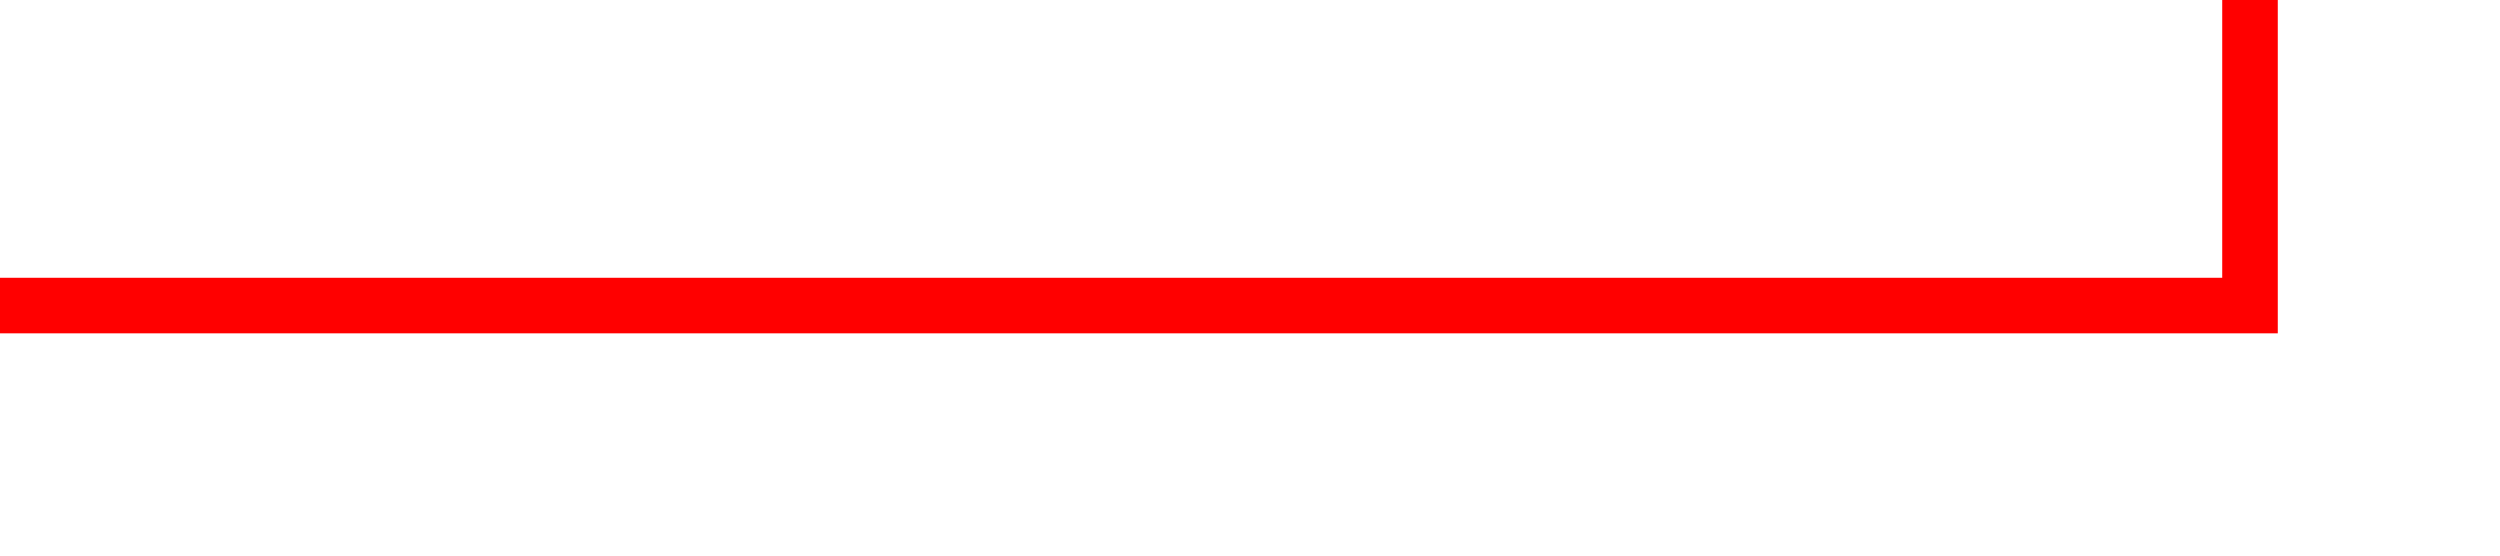
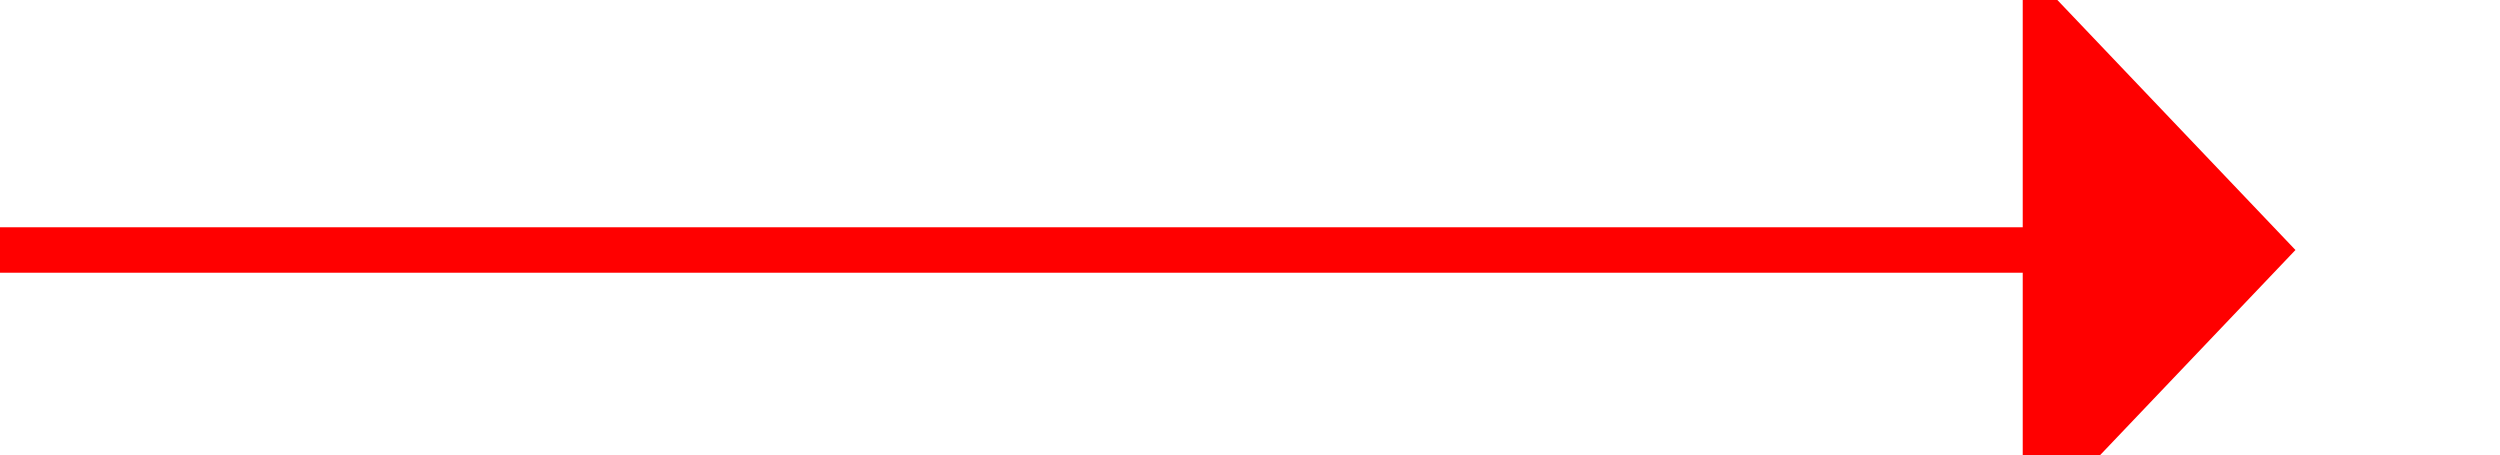
- <svg xmlns="http://www.w3.org/2000/svg" version="1.1" width="45px" height="10px" preserveAspectRatio="xMinYMid meet" viewBox="110 1780  45 8">
-   <path d="M 110 1784.5  L 150.5 1784.5  L 150.5 1719.5  L 155.5 1719.5  " stroke-width="1" stroke="#ff0000" fill="none" />
+ <svg xmlns="http://www.w3.org/2000/svg" version="1.1" width="55px" height="10px" preserveAspectRatio="xMinYMid meet" viewBox="110 1715  55 8">
+   <path d="M 110 1719.5  L 155.5 1719.5  " stroke-width="1" stroke="#ff0000" fill="none" />
  <path d="M 154.5 1725.8  L 160.5 1719.5  L 154.5 1713.2  L 154.5 1725.8  Z " fill-rule="nonzero" fill="#ff0000" stroke="none" />
</svg>
